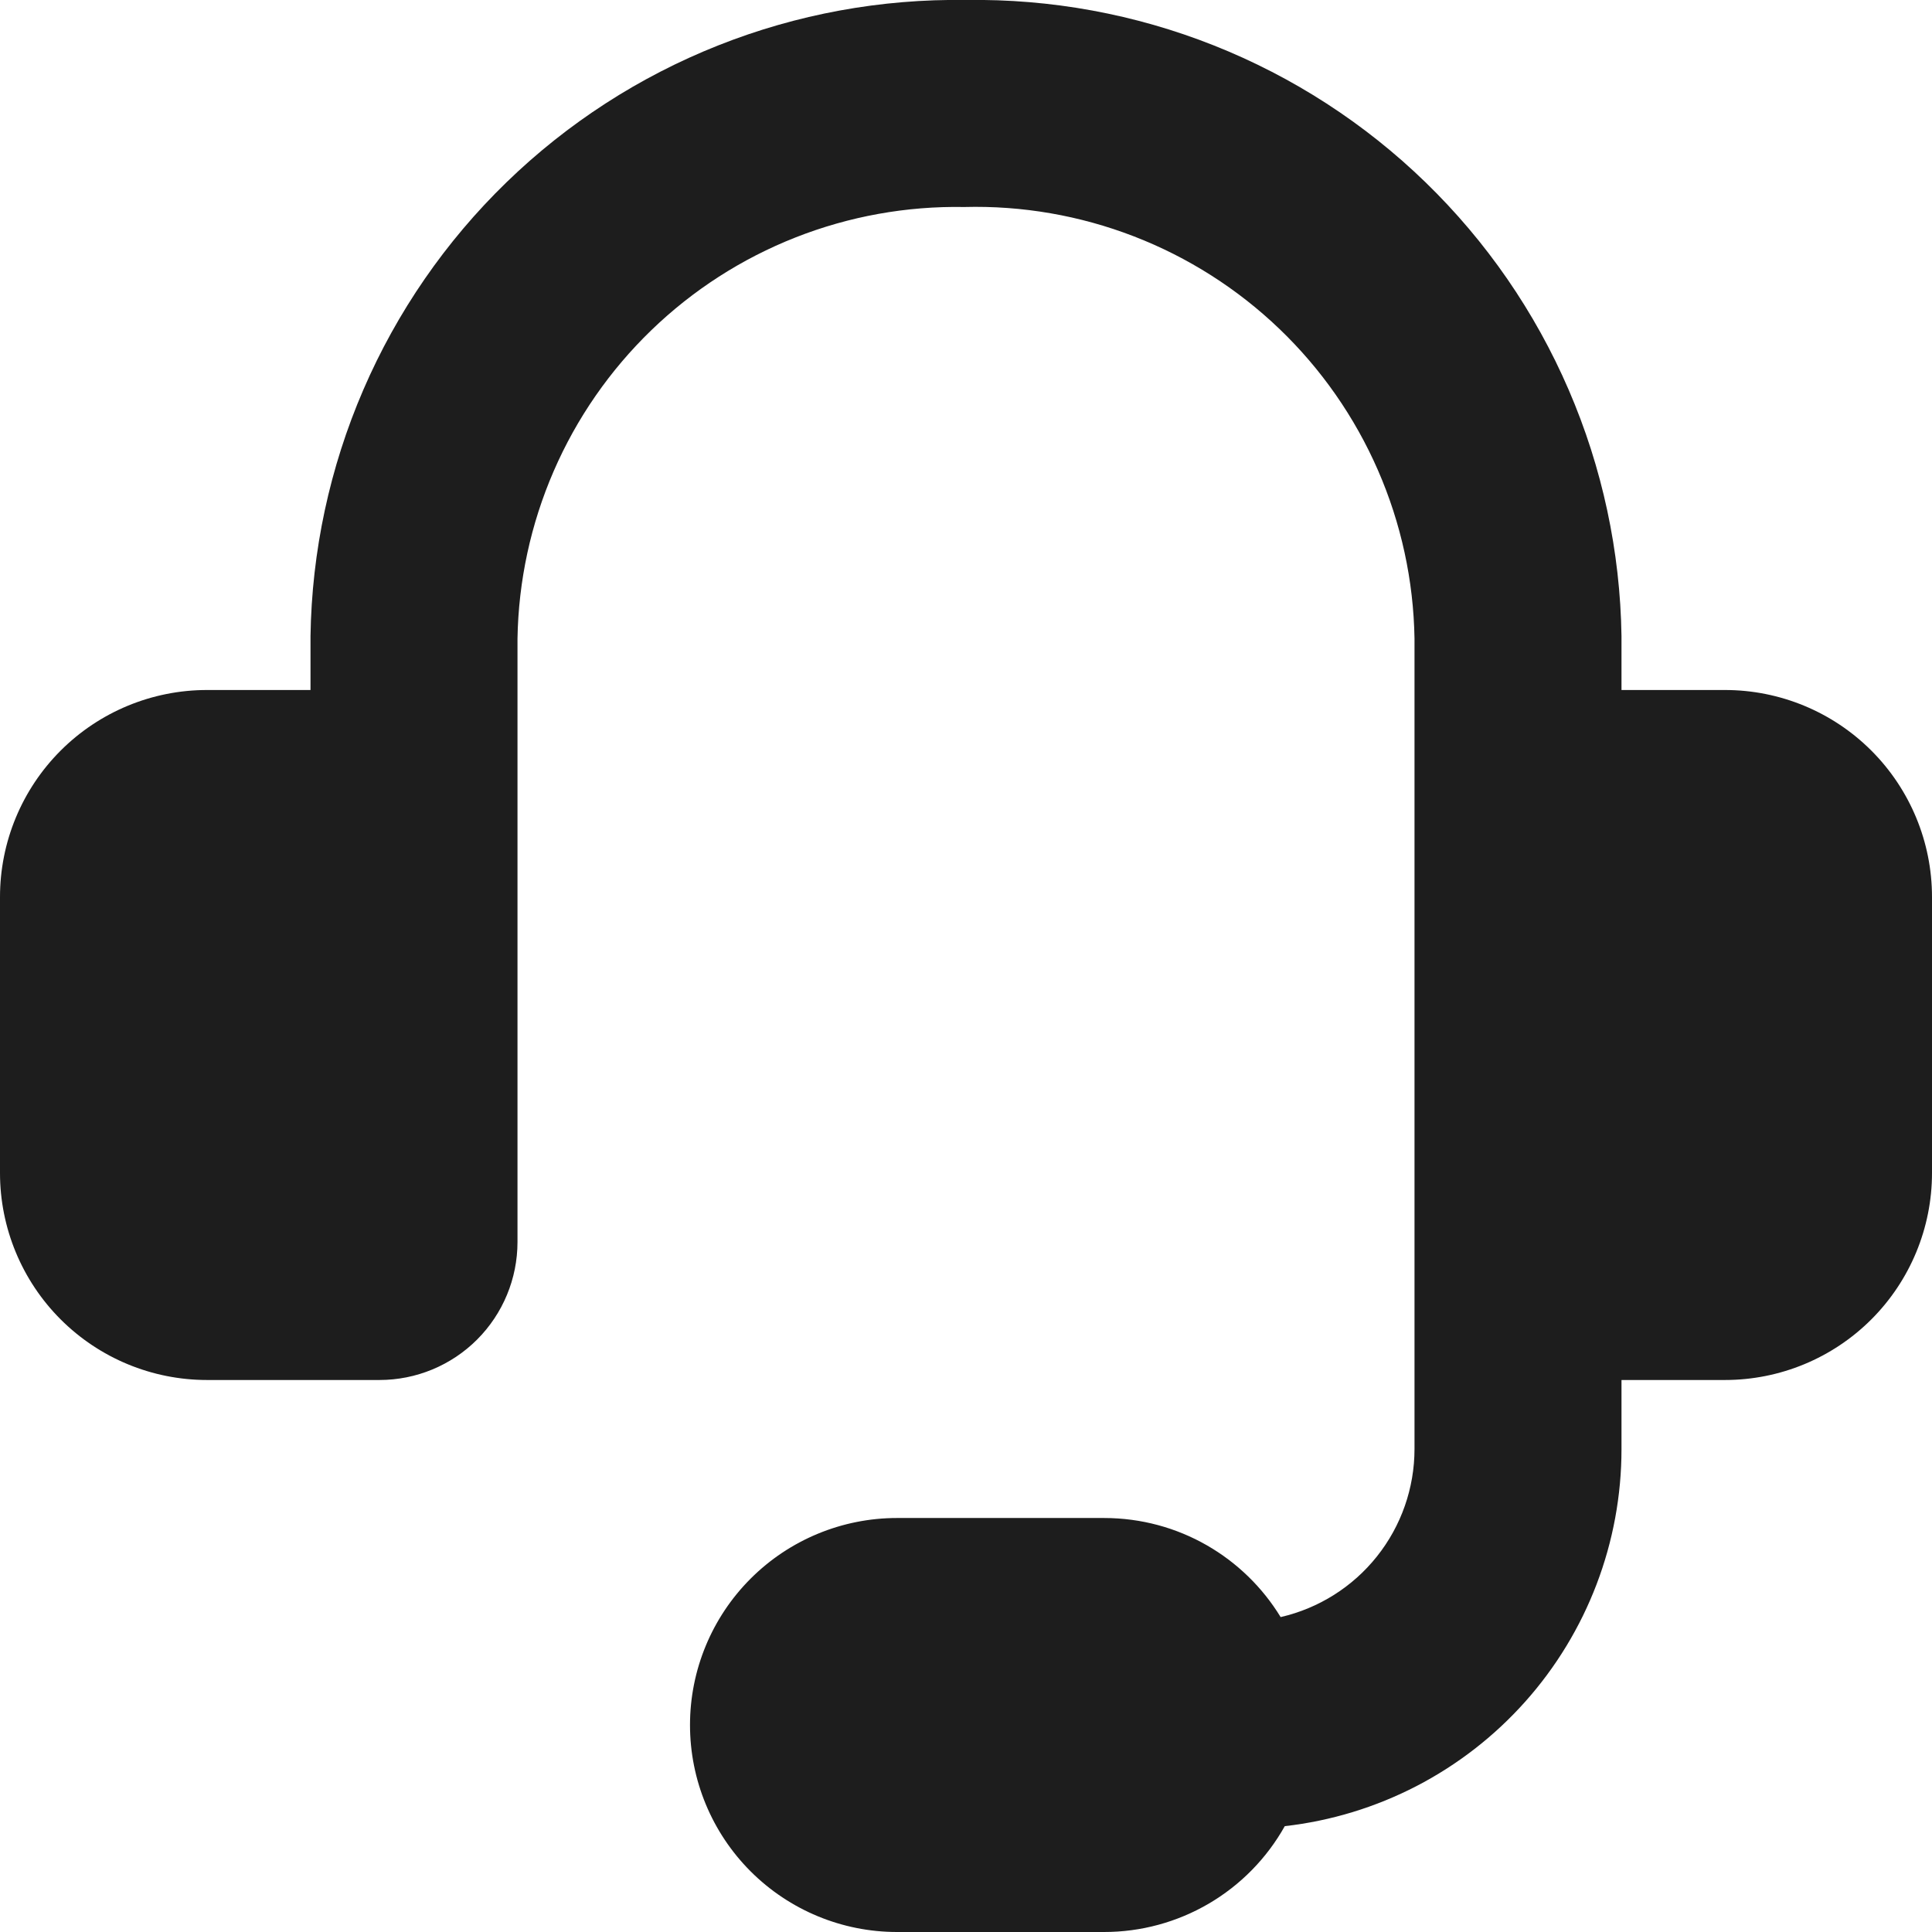
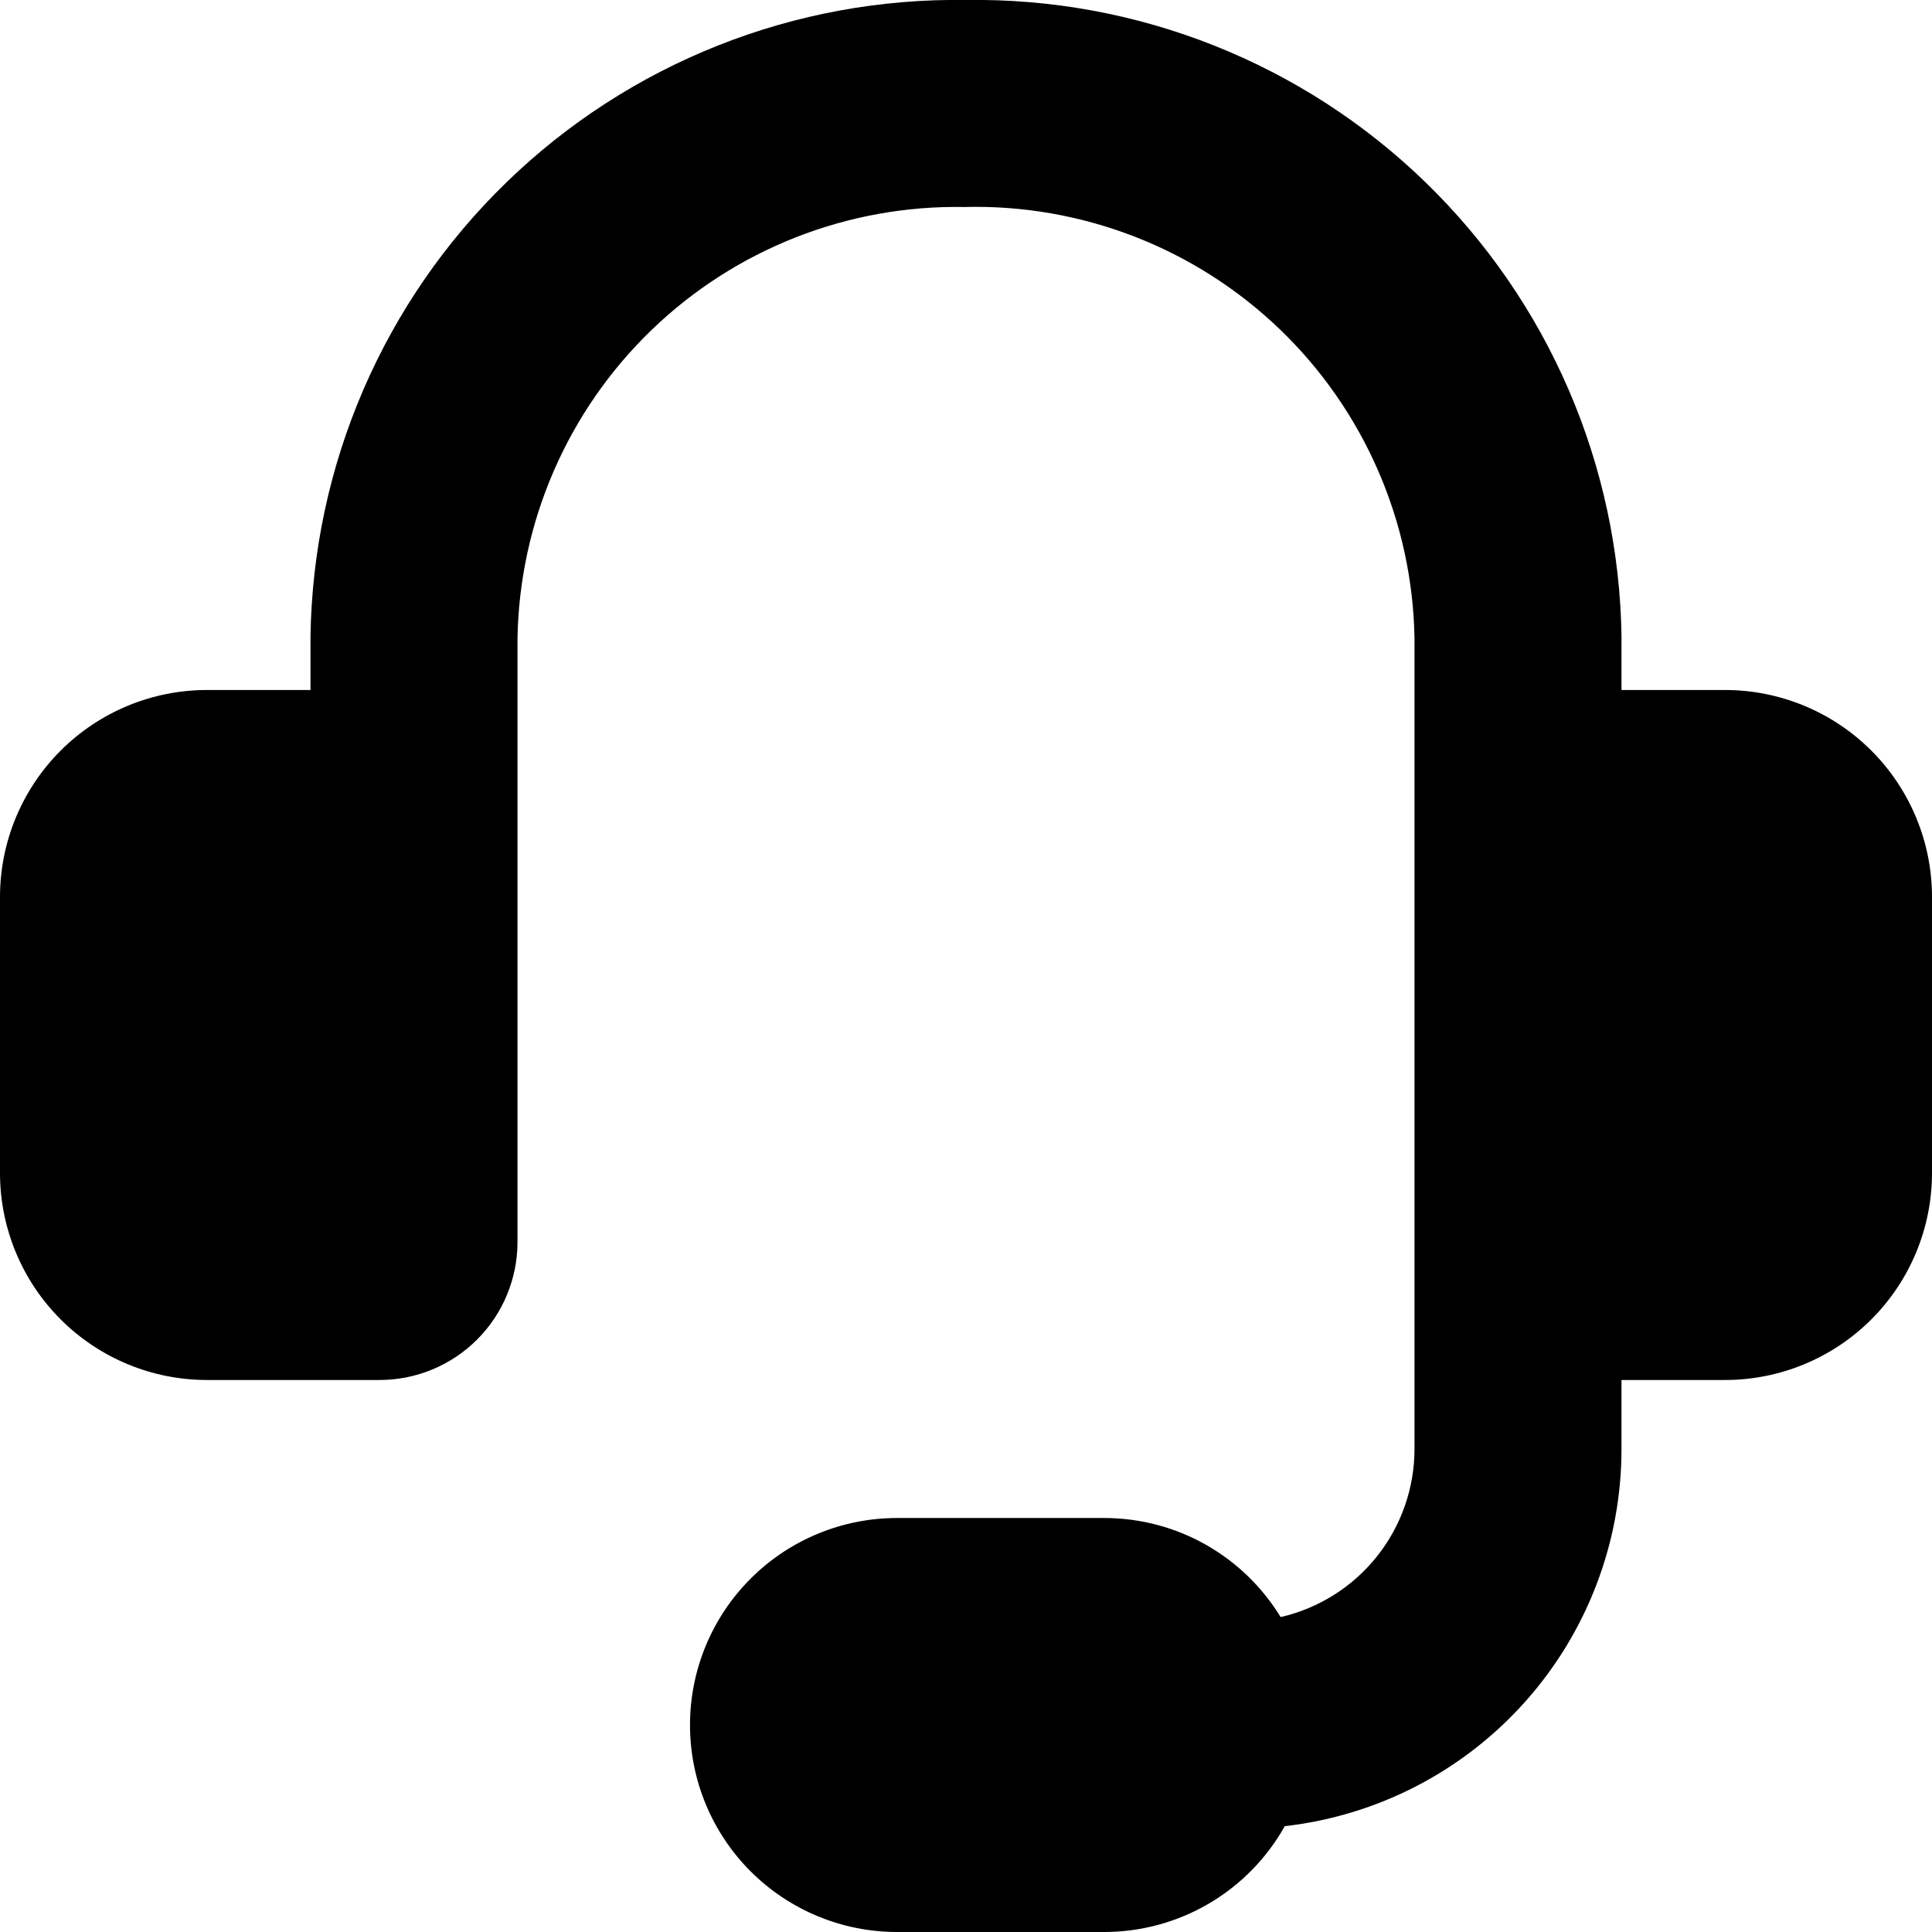
<svg xmlns="http://www.w3.org/2000/svg" width="200" height="200" viewBox="0 0 200 200" fill="none">
-   <path fill-rule="evenodd" clip-rule="evenodd" d="M99.814 21.429C93.842 21.321 87.908 22.392 82.35 24.58C76.793 26.768 71.721 30.031 67.426 34.182C63.131 38.332 59.696 43.289 57.319 48.768C54.942 54.248 53.668 60.142 53.571 66.114V128.571C53.571 132.36 52.066 135.994 49.387 138.673C46.708 141.352 43.075 142.857 39.286 142.857H21.429C15.745 142.857 10.295 140.6 6.276 136.581C2.258 132.562 0 127.112 0 121.429L0 92.857C0 87.174 2.258 81.724 6.276 77.705C10.295 73.686 15.745 71.429 21.429 71.429H32.143V65.857C32.273 57.077 34.132 48.409 37.613 40.347C41.094 32.285 46.129 24.988 52.43 18.873C58.731 12.757 66.175 7.943 74.338 4.705C82.5 1.466 91.22 -0.132 100 2.18372e-05C108.78 -0.132 117.5 1.466 125.662 4.705C133.825 7.943 141.269 12.757 147.57 18.873C153.872 24.988 158.906 32.285 162.387 40.347C165.868 48.409 167.727 57.077 167.857 65.857V71.429H178.571C184.255 71.429 189.705 73.686 193.724 77.705C197.742 81.724 200 87.174 200 92.857V121.429C200 127.112 197.742 132.562 193.724 136.581C189.705 140.6 184.255 142.857 178.571 142.857H167.857V150C167.859 159.654 164.306 168.97 157.877 176.171C151.448 183.373 142.592 187.955 133 189.043C131.137 192.369 128.421 195.138 125.131 197.064C121.842 198.99 118.098 200.003 114.286 200H92.857C87.174 200 81.724 197.742 77.705 193.724C73.686 189.705 71.429 184.255 71.429 178.571C71.429 172.888 73.686 167.438 77.705 163.419C81.724 159.401 87.174 157.143 92.857 157.143H114.286C122.029 157.143 128.814 161.243 132.571 167.4C136.509 166.495 140.023 164.282 142.54 161.121C145.057 157.961 146.428 154.04 146.429 150V66.1C146.331 60.097 145.044 54.173 142.642 48.671C140.241 43.168 136.773 38.196 132.438 34.042C128.103 29.889 122.989 26.635 117.389 24.47C111.789 22.305 105.816 21.271 99.814 21.429Z" fill="#121212" fill-opacity="0.95" />
+   <path fill-rule="evenodd" clip-rule="evenodd" d="M99.814 21.429C93.842 21.321 87.908 22.392 82.35 24.58C76.793 26.768 71.721 30.031 67.426 34.182C63.131 38.332 59.696 43.289 57.319 48.768C54.942 54.248 53.668 60.142 53.571 66.114V128.571C53.571 132.36 52.066 135.994 49.387 138.673C46.708 141.352 43.075 142.857 39.286 142.857H21.429C15.745 142.857 10.295 140.6 6.276 136.581C2.258 132.562 0 127.112 0 121.429L0 92.857C0 87.174 2.258 81.724 6.276 77.705C10.295 73.686 15.745 71.429 21.429 71.429H32.143V65.857C32.273 57.077 34.132 48.409 37.613 40.347C41.094 32.285 46.129 24.988 52.43 18.873C58.731 12.757 66.175 7.943 74.338 4.705C82.5 1.466 91.22 -0.132 100 2.18372e-05C108.78 -0.132 117.5 1.466 125.662 4.705C133.825 7.943 141.269 12.757 147.57 18.873C153.872 24.988 158.906 32.285 162.387 40.347C165.868 48.409 167.727 57.077 167.857 65.857V71.429H178.571C184.255 71.429 189.705 73.686 193.724 77.705C197.742 81.724 200 87.174 200 92.857V121.429C200 127.112 197.742 132.562 193.724 136.581C189.705 140.6 184.255 142.857 178.571 142.857H167.857V150C167.859 159.654 164.306 168.97 157.877 176.171C151.448 183.373 142.592 187.955 133 189.043C131.137 192.369 128.421 195.138 125.131 197.064C121.842 198.99 118.098 200.003 114.286 200H92.857C87.174 200 81.724 197.742 77.705 193.724C73.686 189.705 71.429 184.255 71.429 178.571C71.429 172.888 73.686 167.438 77.705 163.419C81.724 159.401 87.174 157.143 92.857 157.143H114.286C122.029 157.143 128.814 161.243 132.571 167.4C136.509 166.495 140.023 164.282 142.54 161.121C145.057 157.961 146.428 154.04 146.429 150V66.1C146.331 60.097 145.044 54.173 142.642 48.671C140.241 43.168 136.773 38.196 132.438 34.042C128.103 29.889 122.989 26.635 117.389 24.47C111.789 22.305 105.816 21.271 99.814 21.429Z" fill="black" />
</svg>
